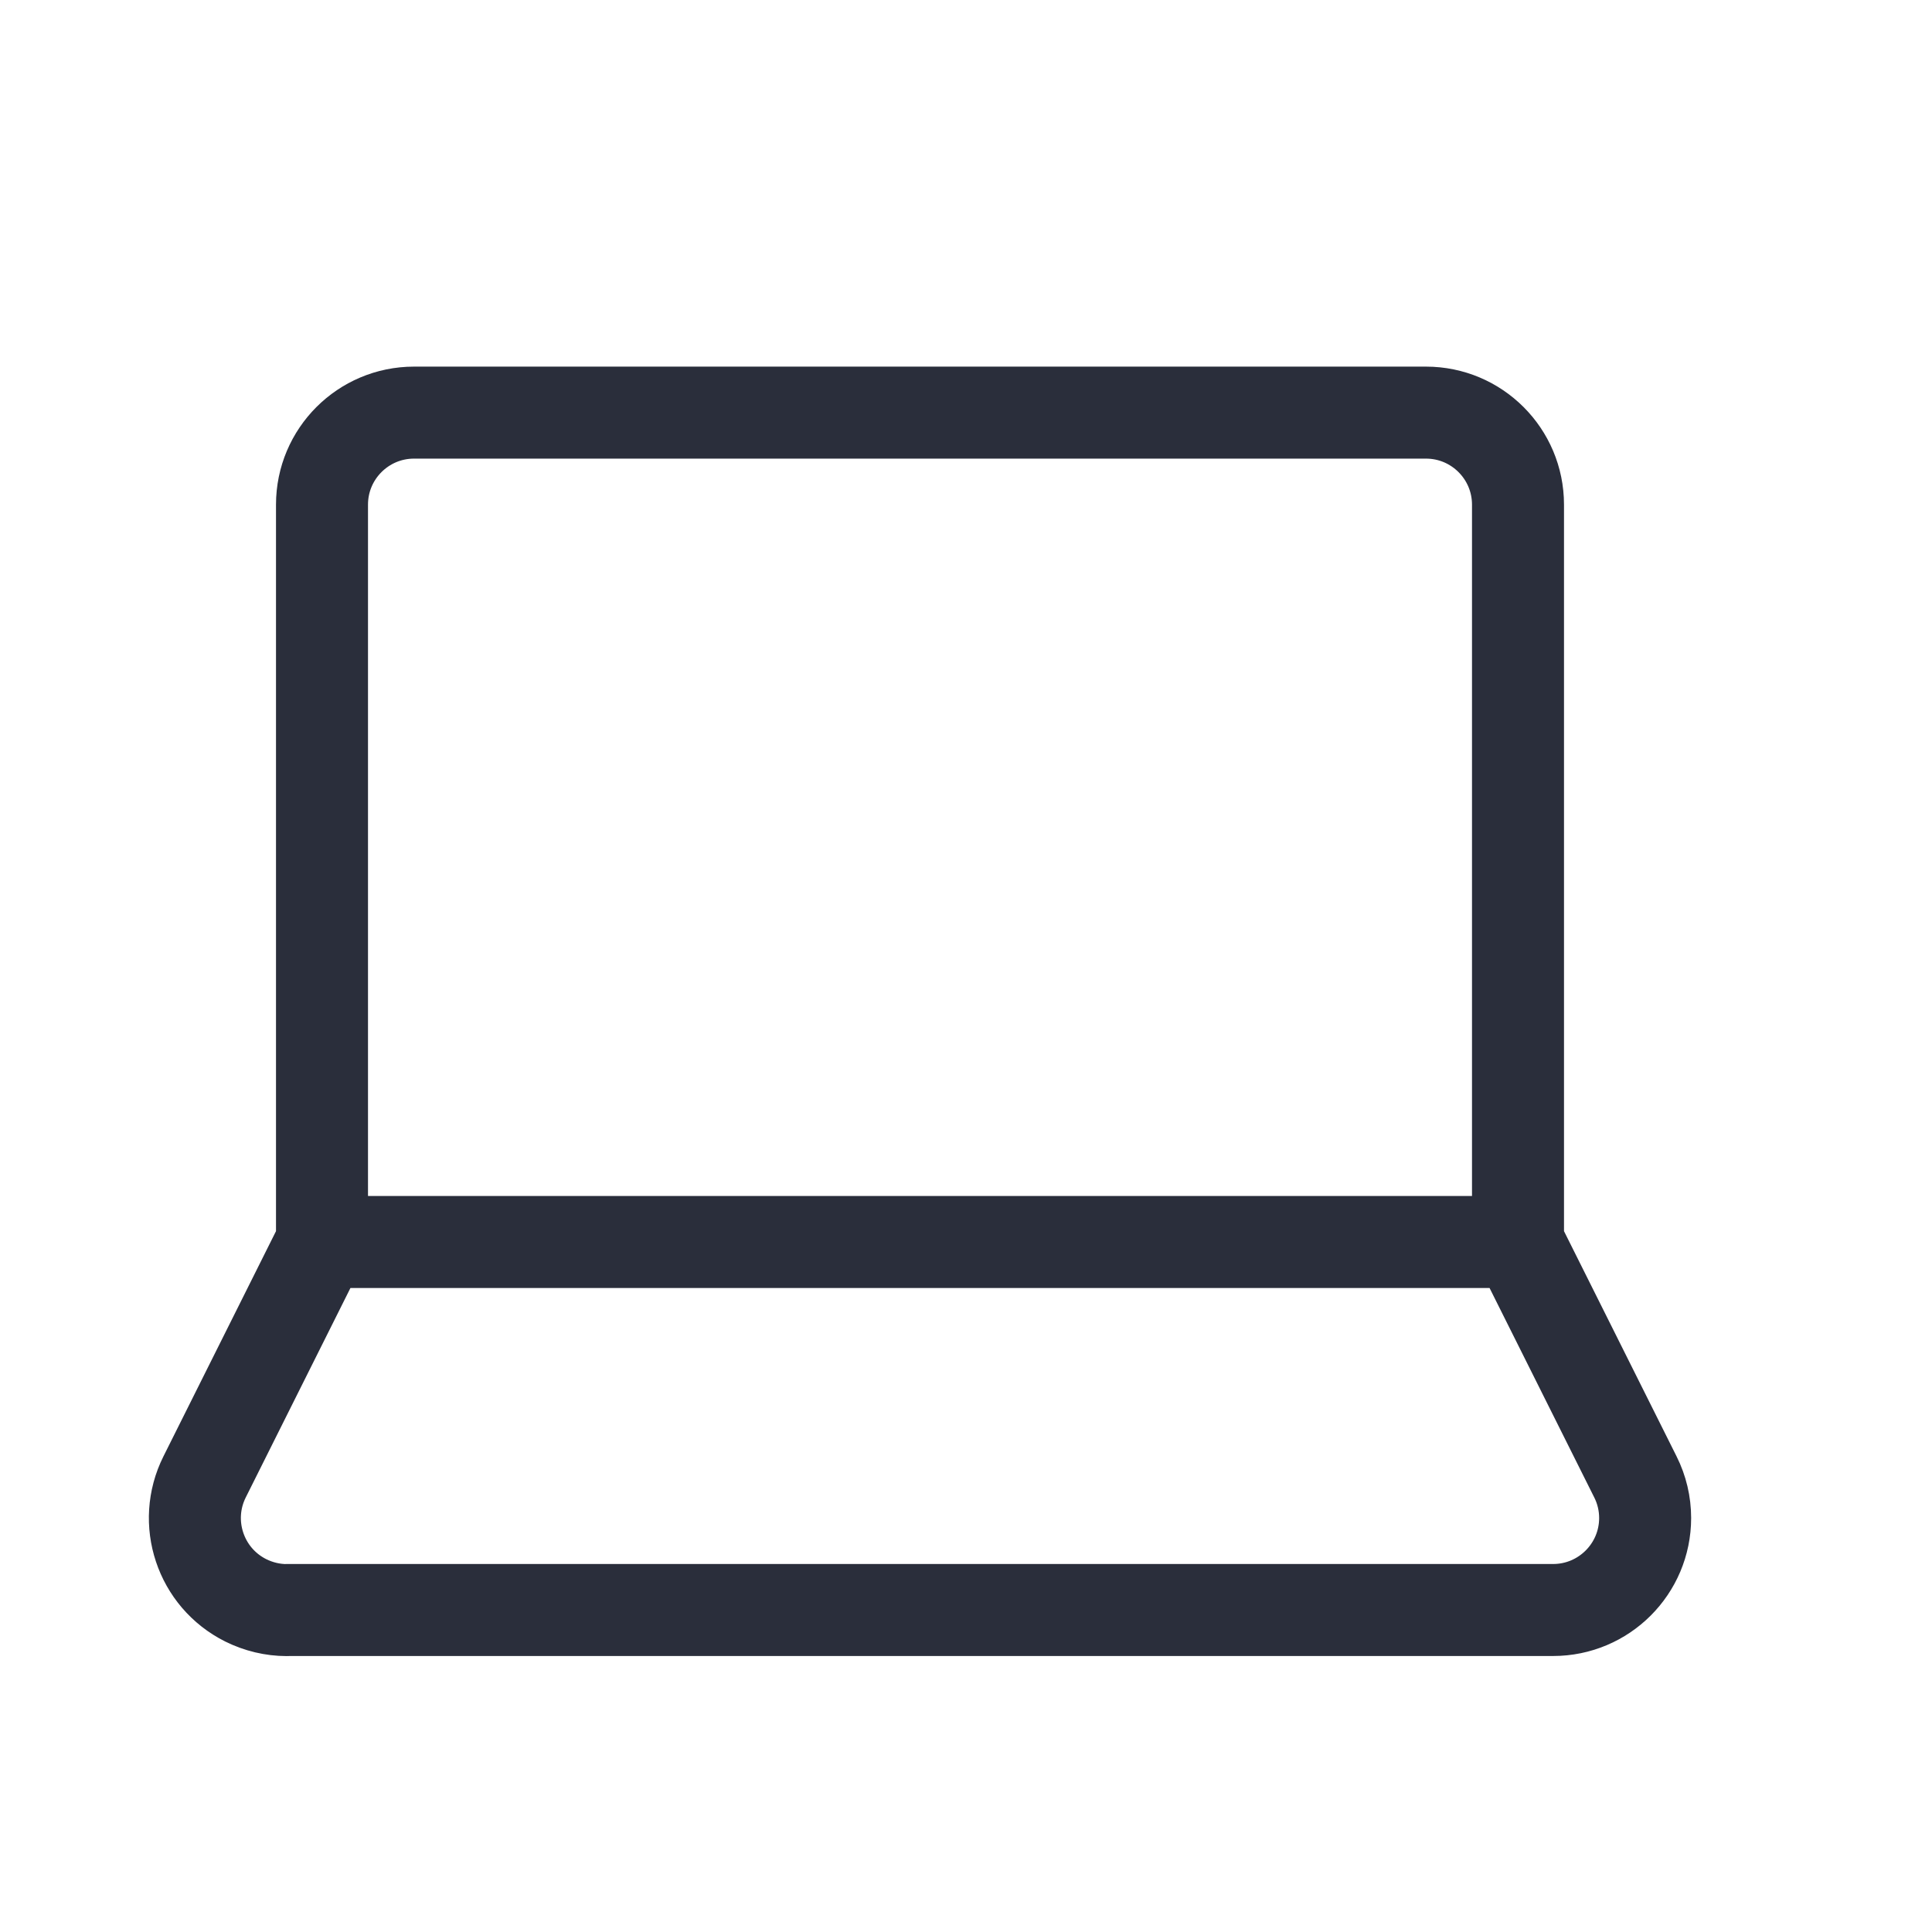
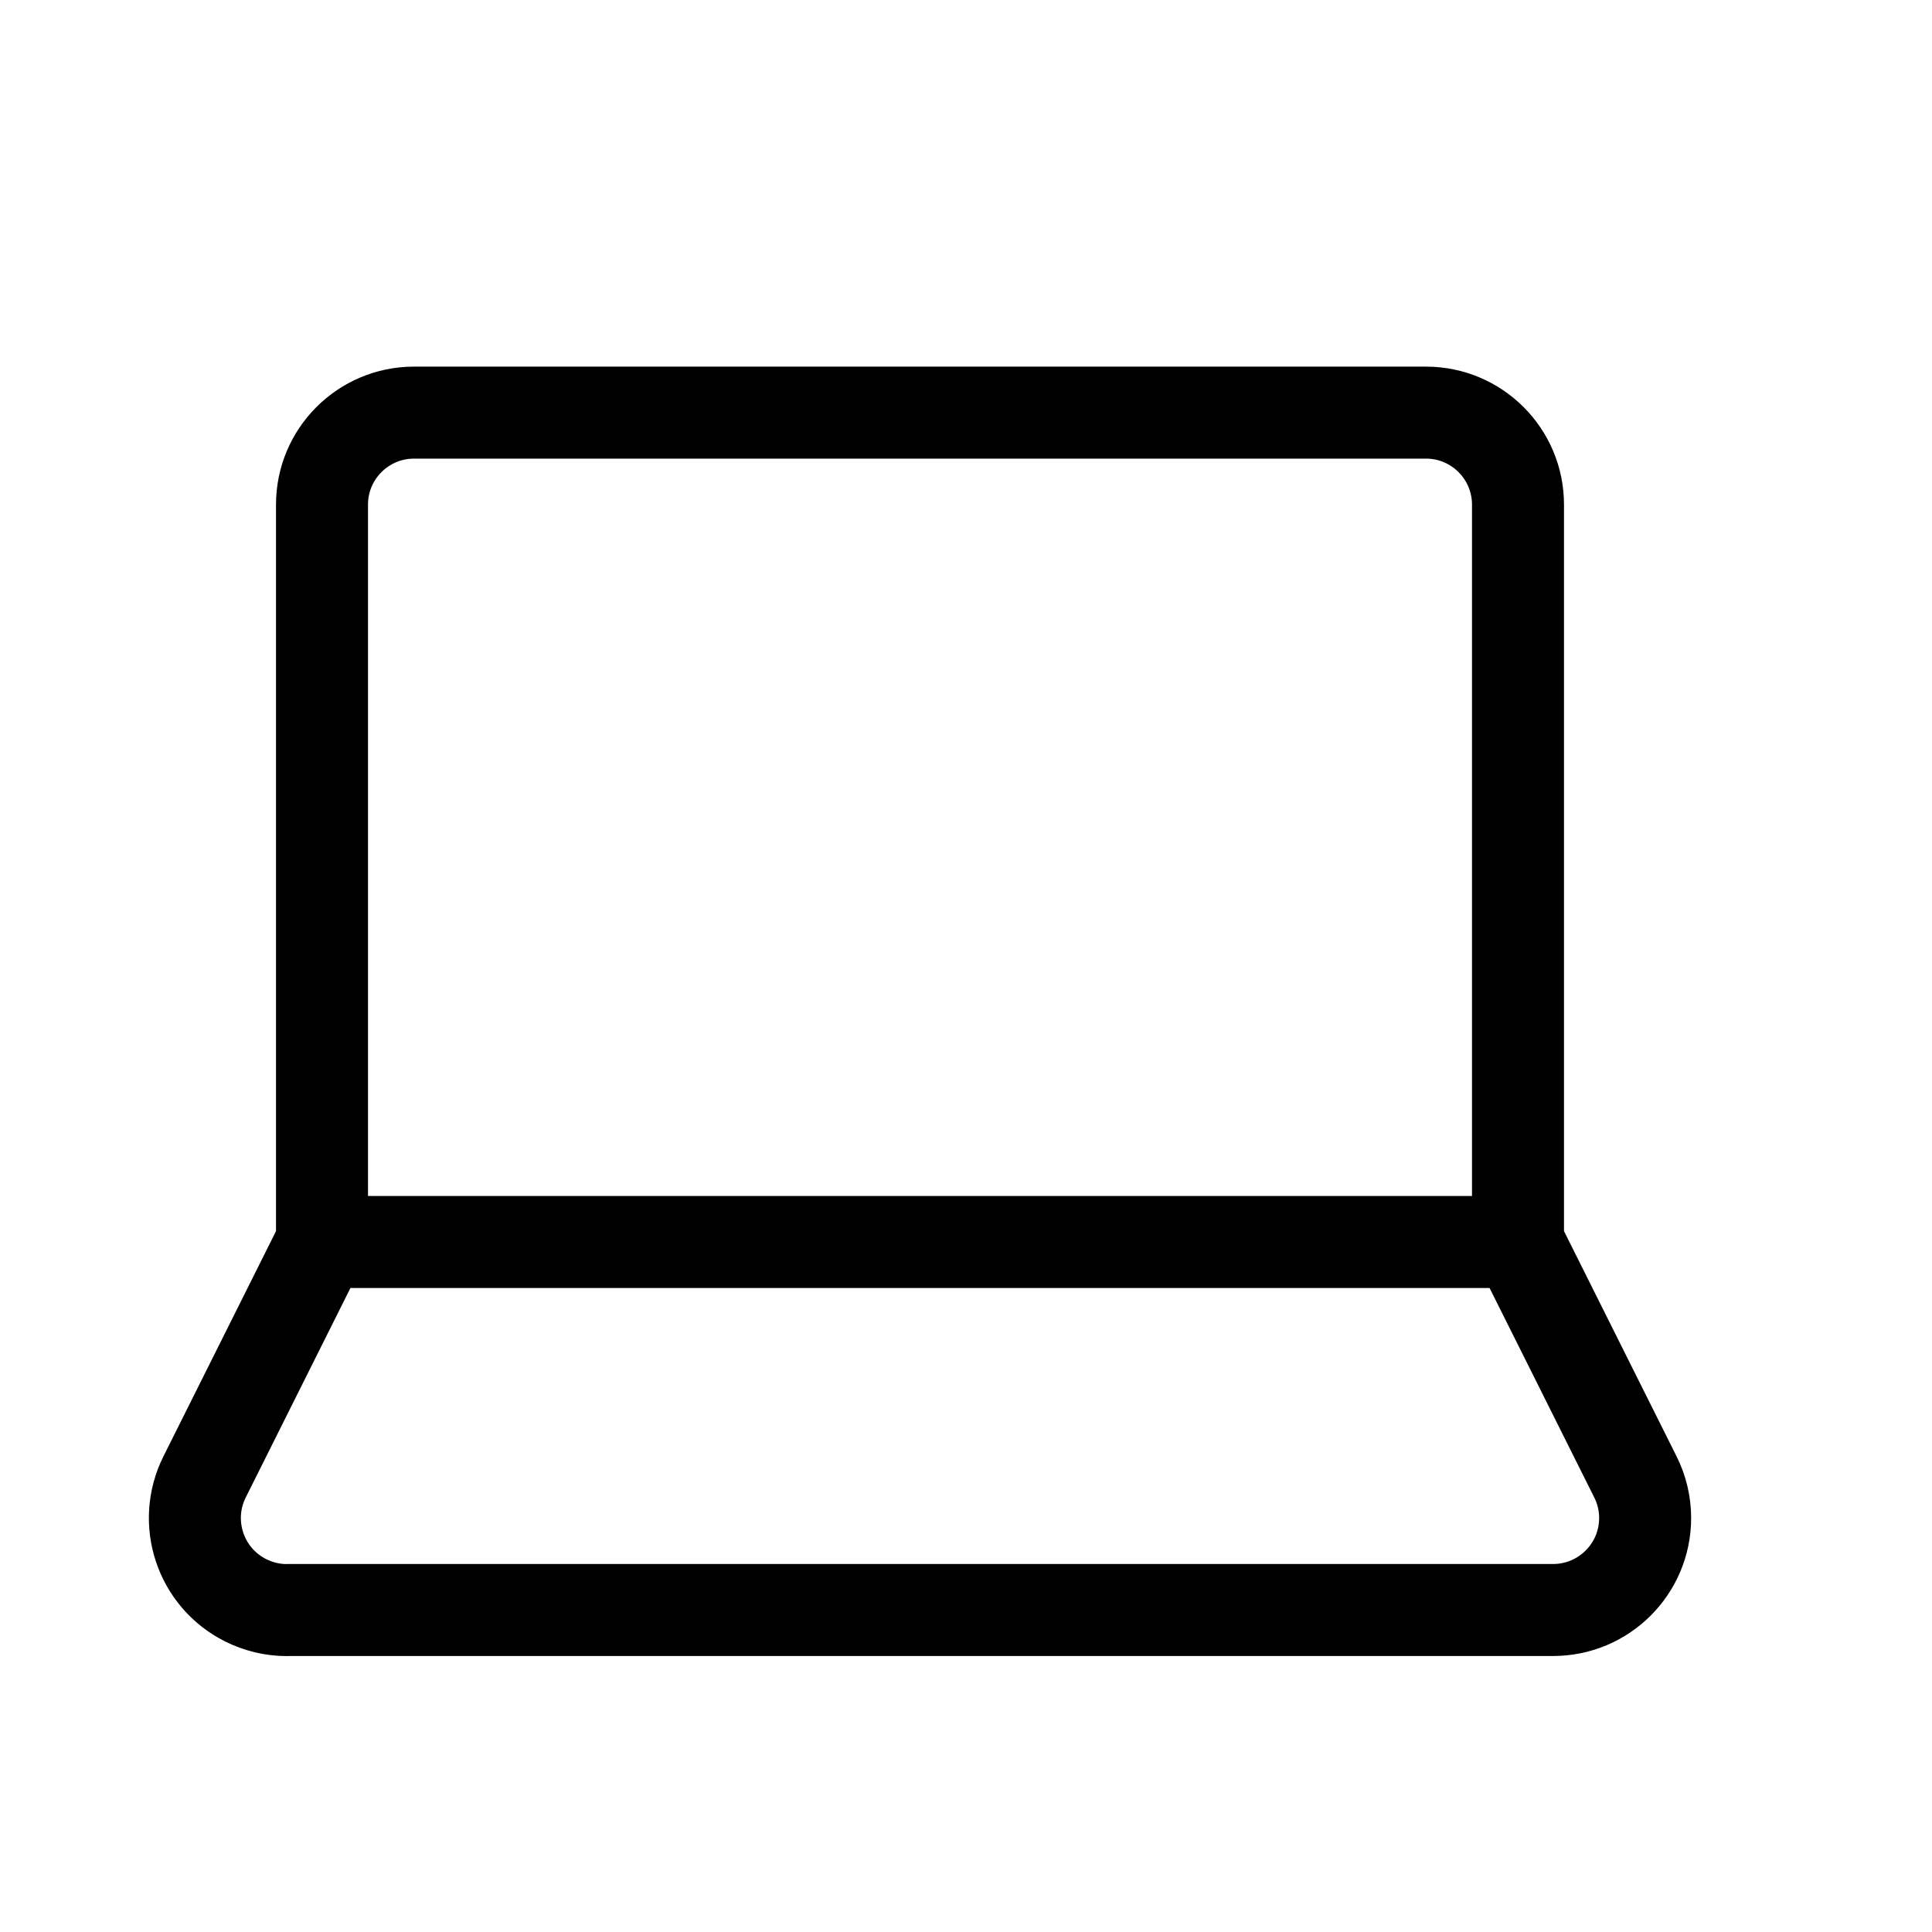
<svg xmlns="http://www.w3.org/2000/svg" height="21" viewBox="0 0 21 21" width="21">
-   <path d="m2.5.485h11c.552 0 1 .448 1 1v8.015h-13v-8.015c0-.552.448-1 1-1zm-1.382 13.015h13.764c.552 0 1-.448 1-1 0-.155-.036-.308-.106-.447l-1.276-2.553h-13l-1.276 2.553c-.247.494-.047 1.095.447 1.342.139.069.292.106.447.106z" fill="none" stroke="#2a2e3b" stroke-linecap="round" stroke-linejoin="round" transform="translate(2 4)" />
+   <path d="m2.5.485h11c.552 0 1 .448 1 1v8.015h-13v-8.015c0-.552.448-1 1-1zm-1.382 13.015h13.764c.552 0 1-.448 1-1 0-.155-.036-.308-.106-.447l-1.276-2.553h-13l-1.276 2.553c-.247.494-.047 1.095.447 1.342.139.069.292.106.447.106z" fill="none" stroke="currentColor" stroke-linecap="round" stroke-linejoin="round" transform="translate(2 4)" />
</svg>
